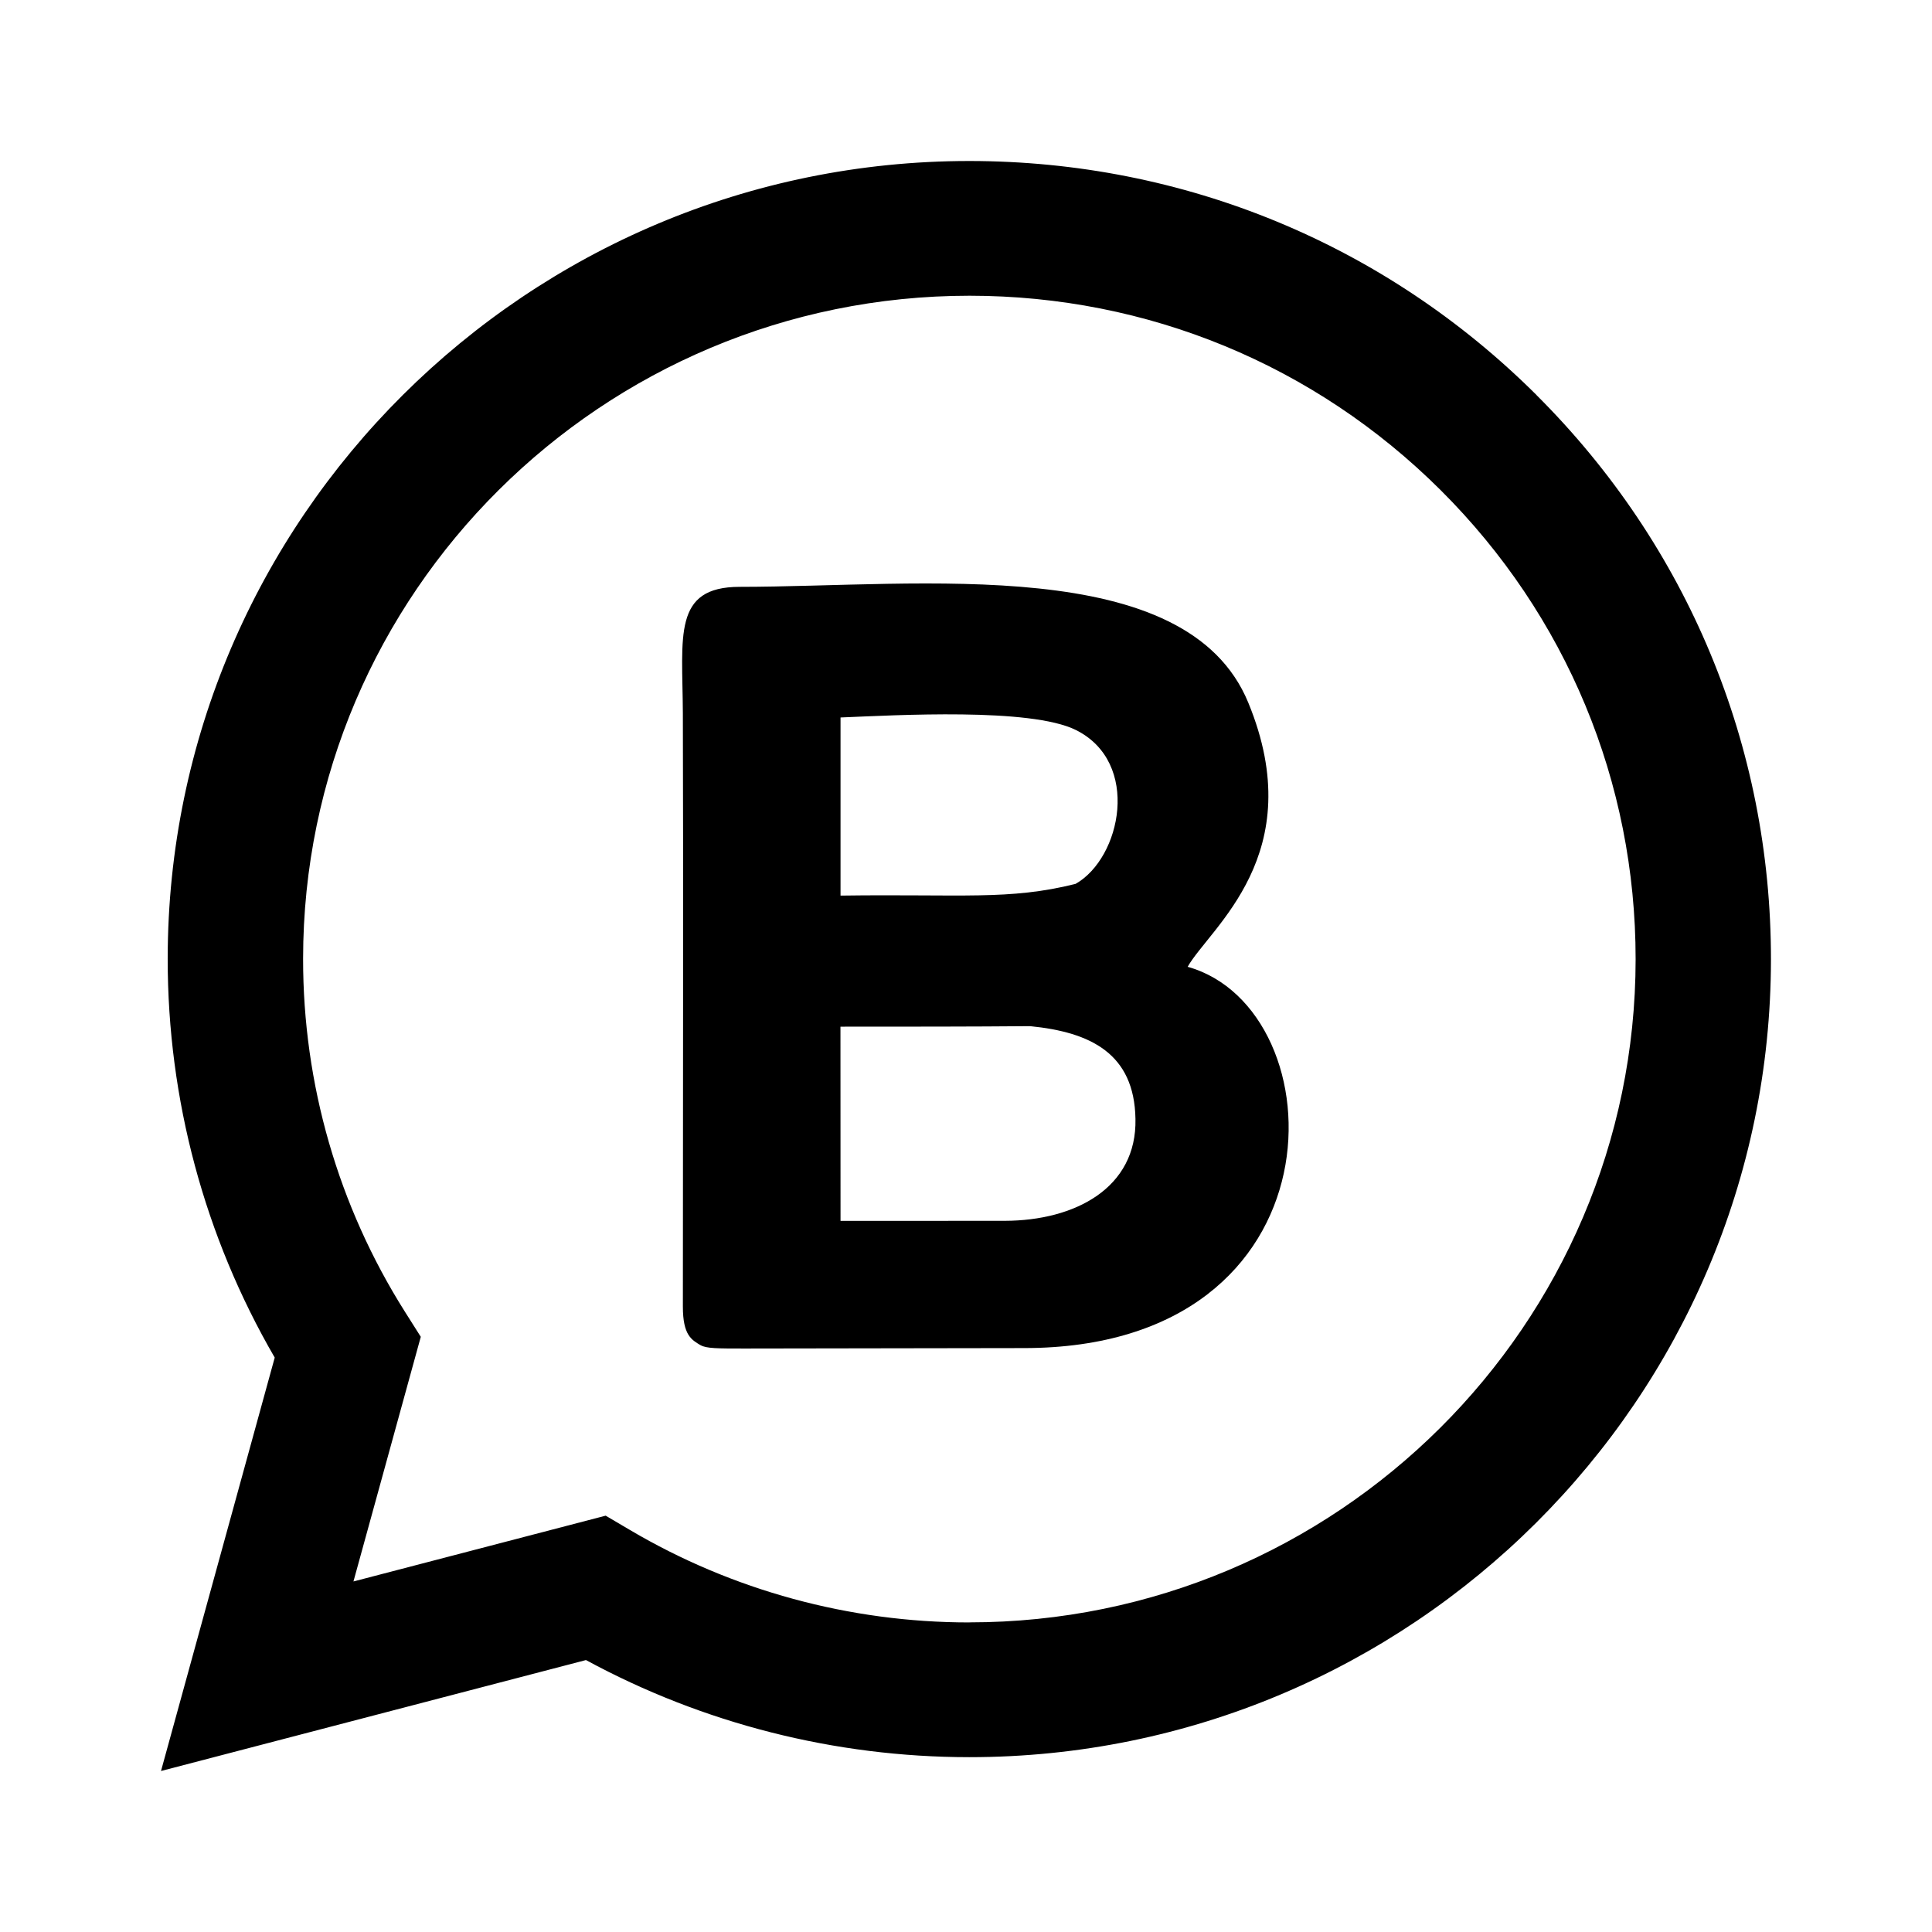
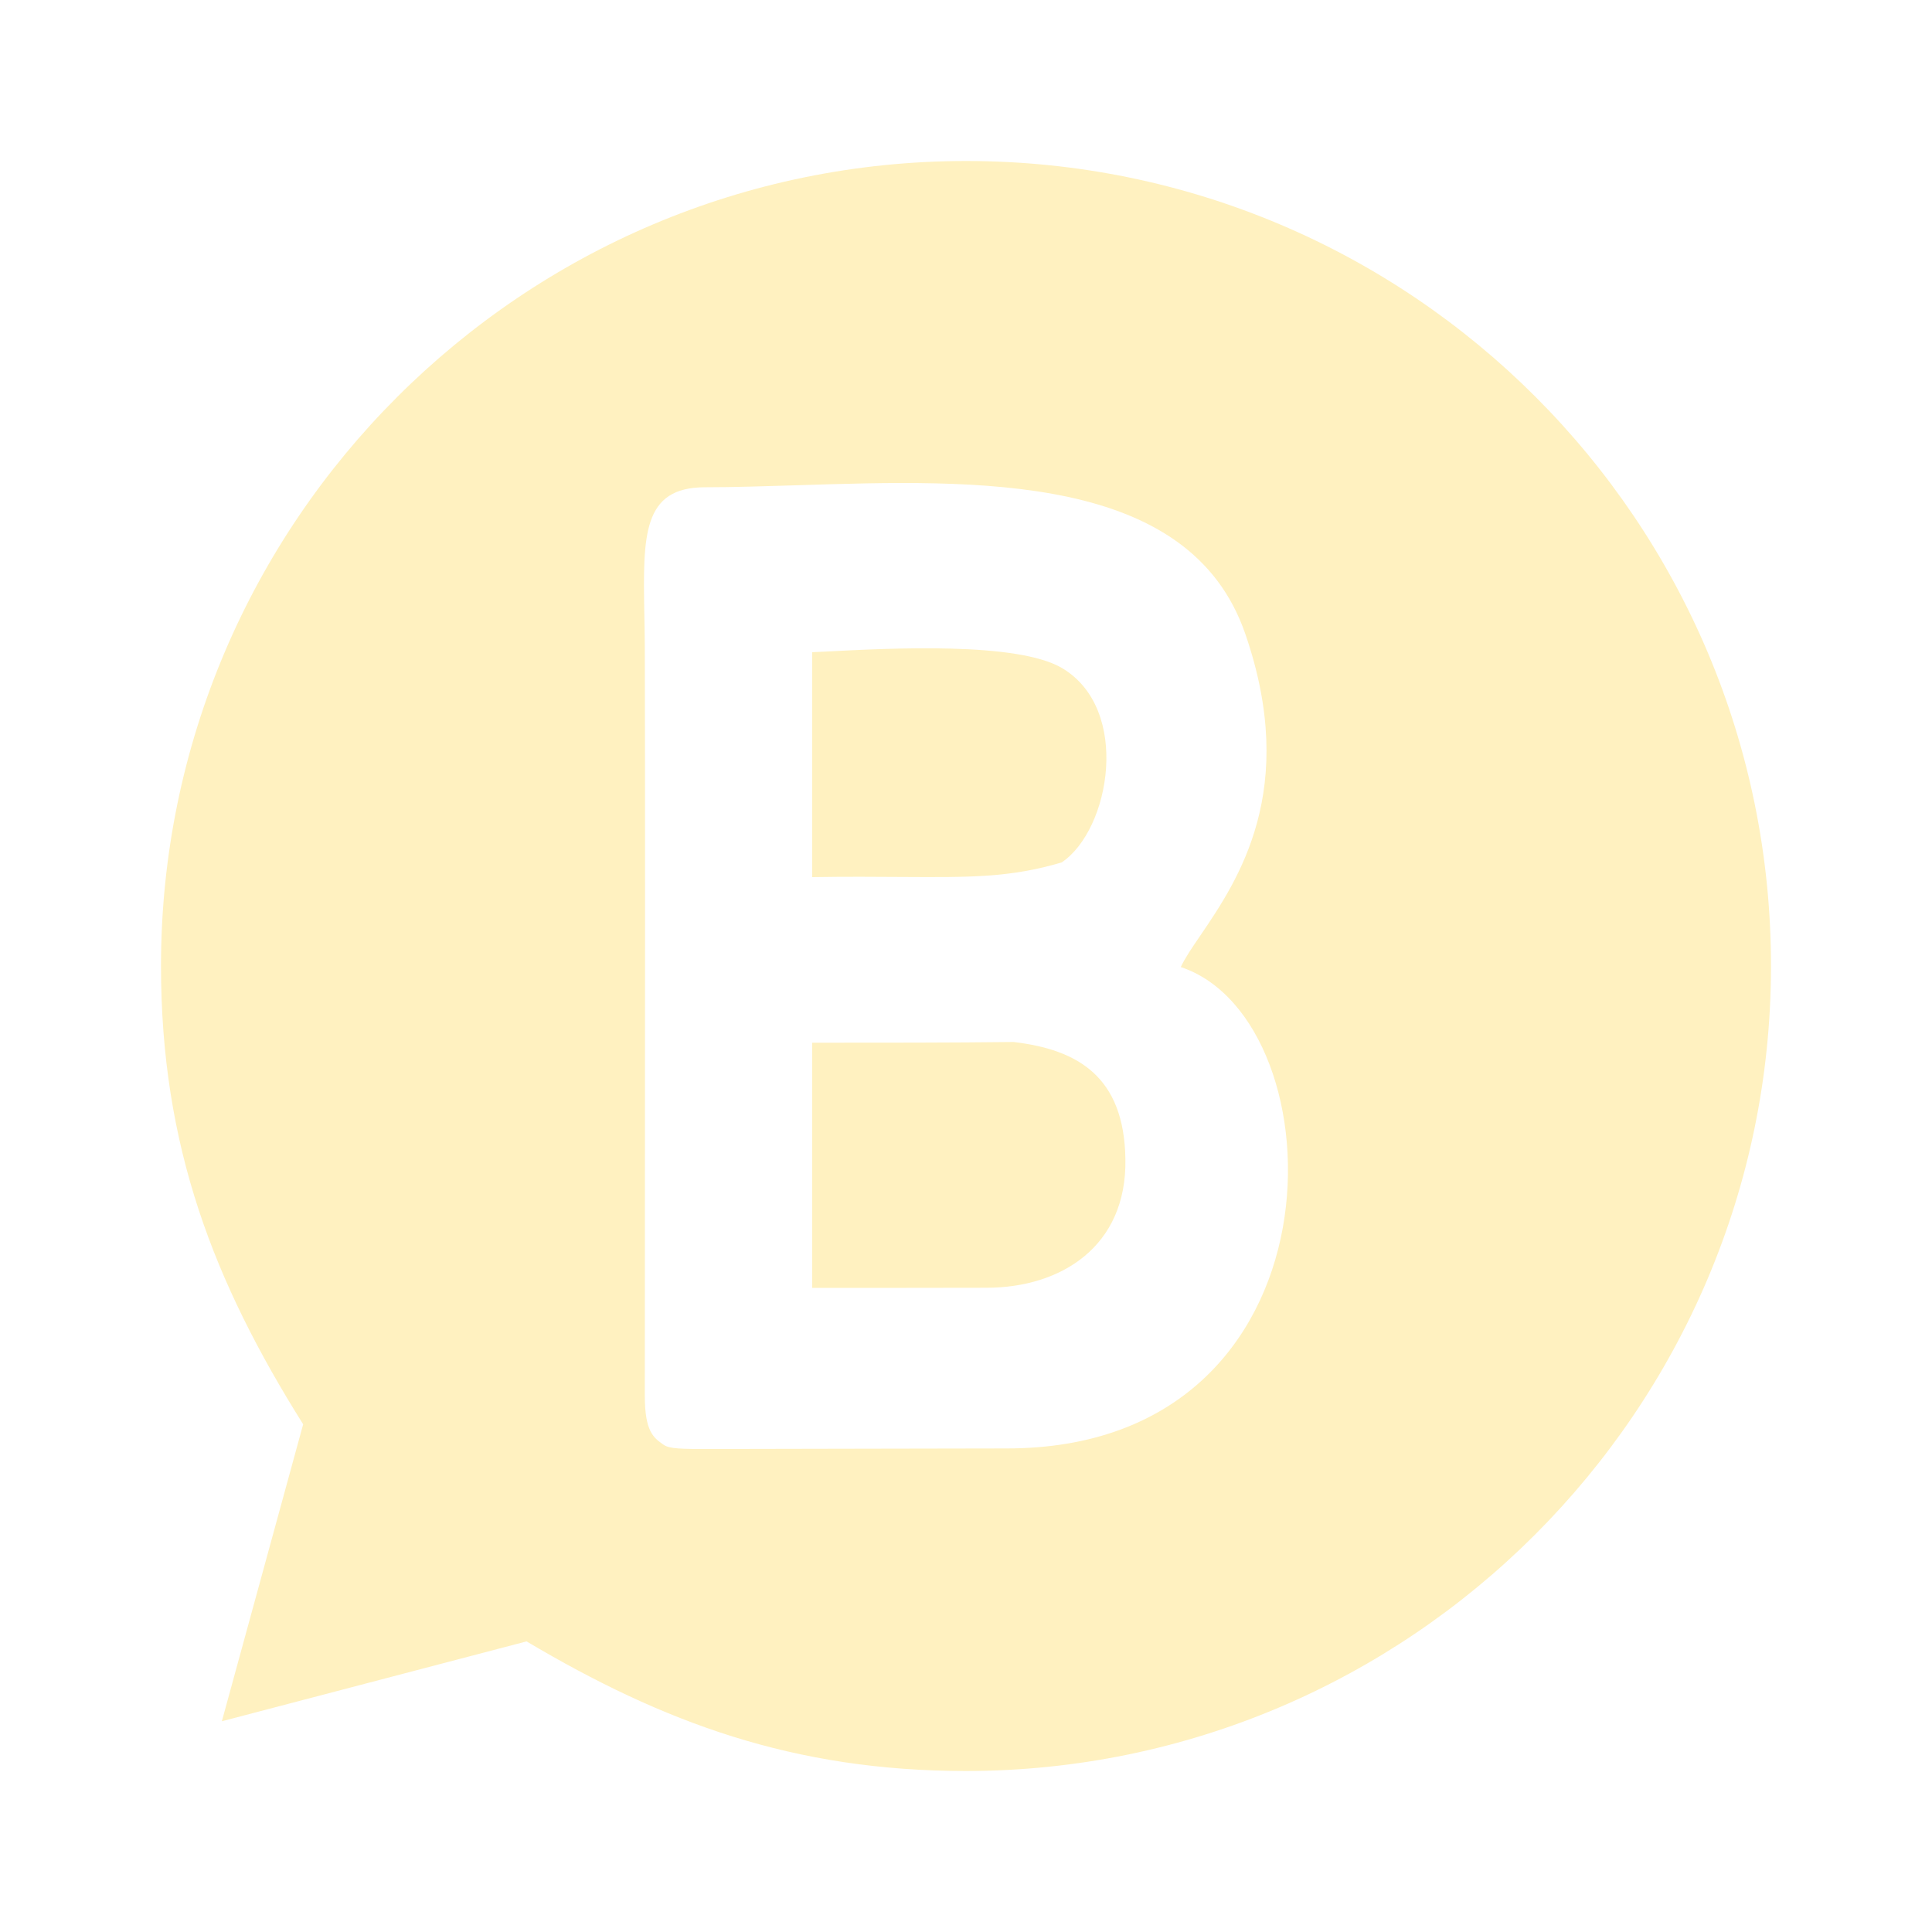
- <svg xmlns="http://www.w3.org/2000/svg" width="24" height="24" viewBox="0 0 24 24" fill="none" version="1.1" id="svg6">
-   <defs id="defs10" />
-   <g id="g829" transform="matrix(0.9131748,0,0,0.9090909,1.041176,1.090909)">
-     <path fill-rule="evenodd" clip-rule="evenodd" d="M 19.761,4.197 C 17.702,2.137 14.964,1.001 12.046,1 6.036,1 1.144,5.89 1.141,11.901 c -7.9e-4,1.921 0.501,3.797 1.456,5.45 L 1.05,23 6.831,21.484 c 1.593,0.868 3.386,1.326 5.211,1.327 h 0.004 c 6.01,0 10.902,-4.891 10.905,-10.902 0.001,-2.913 -1.132,-5.652 -3.191,-7.712 v 2e-5 z m -7.714,16.773 h -0.004 c -1.626,-7e-4 -3.222,-0.438 -4.613,-1.263 L 7.099,19.511 3.668,20.41 4.584,17.067 4.368,16.724 C 3.461,15.281 2.982,13.614 2.983,11.902 2.984,6.906 7.051,2.841 12.05,2.841 c 2.421,9.3e-4 4.697,0.945 6.408,2.657 1.711,1.713 2.653,3.989 2.652,6.41 -0.002,4.996 -4.068,9.061 -9.064,9.061 z" fill="#000000" id="path2" />
-     <path fill-rule="evenodd" clip-rule="evenodd" d="m 8.39,17.181 c 0.077,0.046 0.234,0.046 0.596,0.046 1.535,-0.001 2.86,-0.006 3.803,-0.006 4.4,0 4.284,-4.632 2.227,-5.21 0.301,-0.534 1.674,-1.537 0.825,-3.609 C 15.002,6.352 11.391,6.818 8.922,6.819 8.008,6.819 8.144,7.494 8.149,8.544 c 0.007,1.663 0.001,6.163 2.4e-4,8.109 -2.4e-4,0.394 0.119,0.455 0.241,0.529 z m 1.904,-1.698 c 0.415,0 1.395,0 2.235,-0.001 0.951,-0.002 1.798,-0.446 1.777,-1.393 -0.015,-0.892 -0.609,-1.185 -1.433,-1.267 -0.785,0.007 -1.682,0.007 -2.58,0.007 z m 0,-4.445 c 1.655,-0.023 2.293,0.067 3.197,-0.16 0.621,-0.352 0.892,-1.66 0.004,-2.103 C 12.877,8.467 11.053,8.573 10.294,8.604 Z" fill="#000000" id="path4" />
-   </g>
+ <svg xmlns="http://www.w3.org/2000/svg" width="24" height="24" viewBox="0 0 24 24" fill="none">
+   <path d="M13.189 10.713C12.55 10.903 12.048 10.899 11.2 10.894C10.886 10.892 10.524 10.889 10.089 10.896V8.102C10.14 8.1 10.197 8.097 10.257 8.094C11.065 8.052 12.636 7.97 13.193 8.299C14.054 8.809 13.791 10.309 13.189 10.713Z" fill="#FFF1C0" />
+   <path d="M12.257 15.997C11.442 15.999 10.492 15.999 10.089 15.999V12.953C10.96 12.953 11.83 12.953 12.591 12.944C13.389 13.038 13.965 13.374 13.98 14.398C14 15.485 13.179 15.996 12.257 15.997Z" fill="#FFF1C0" />
+   <path fill-rule="evenodd" clip-rule="evenodd" d="M11.996 22C9.855 21.999 8.237 21.396 6.541 20.39L2.756 21.382L3.766 17.693C2.659 15.93 1.999 14.245 2 11.995C2.002 6.484 6.489 2 12.004 2C17.534 2.002 22.002 6.48 22 12.004C21.997 17.516 17.507 22 11.996 22ZM8.821 18C8.471 18 8.318 18 8.243 17.947L8.234 17.941C8.119 17.859 8.01 17.781 8.01 17.34L8.011 15.68C8.013 13.154 8.015 9.556 8.01 8.033C8.009 7.89 8.007 7.753 8.004 7.623C7.988 6.655 7.978 6.053 8.758 6.053C9.119 6.053 9.506 6.04 9.904 6.028C12.147 5.956 14.776 5.872 15.468 7.87C16.14 9.812 15.377 10.935 14.915 11.616C14.81 11.769 14.721 11.9 14.668 12.013C16.662 12.676 16.774 17.993 12.508 17.993C12.047 17.993 11.492 17.994 10.864 17.996L10.861 17.996C10.244 17.997 9.558 17.999 8.821 18Z" fill="#FFF1C0" />
</svg>
